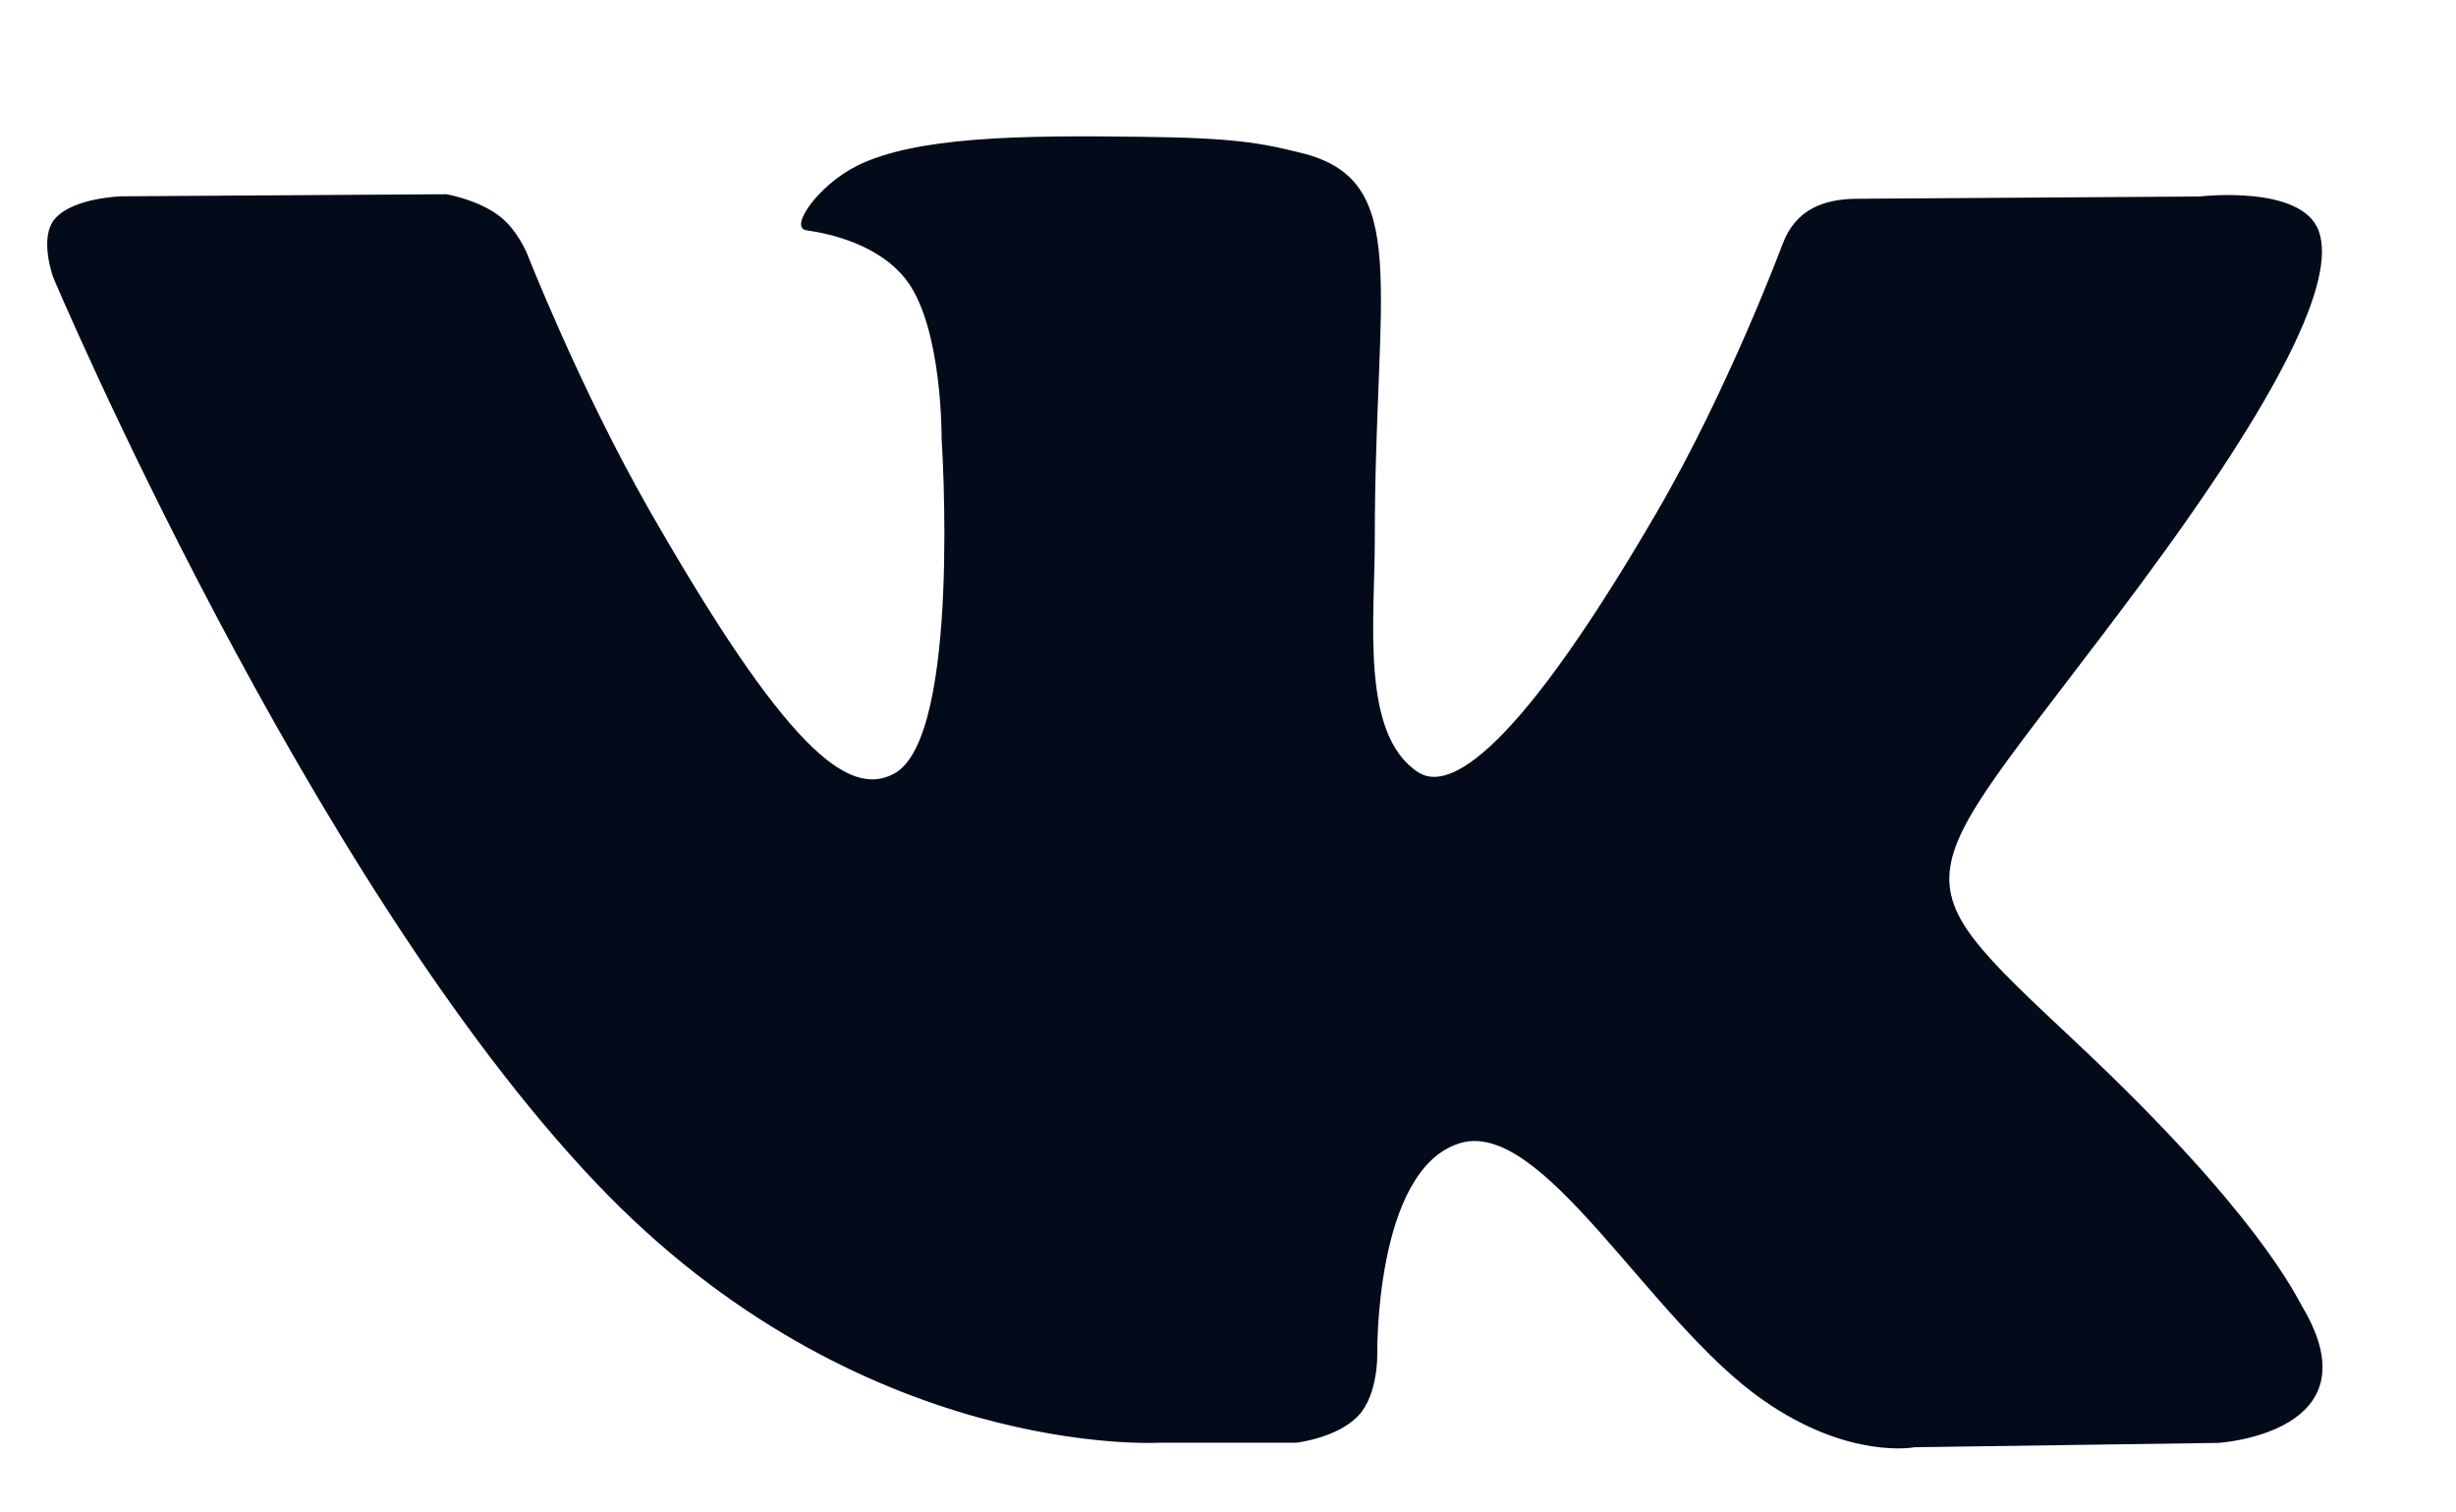
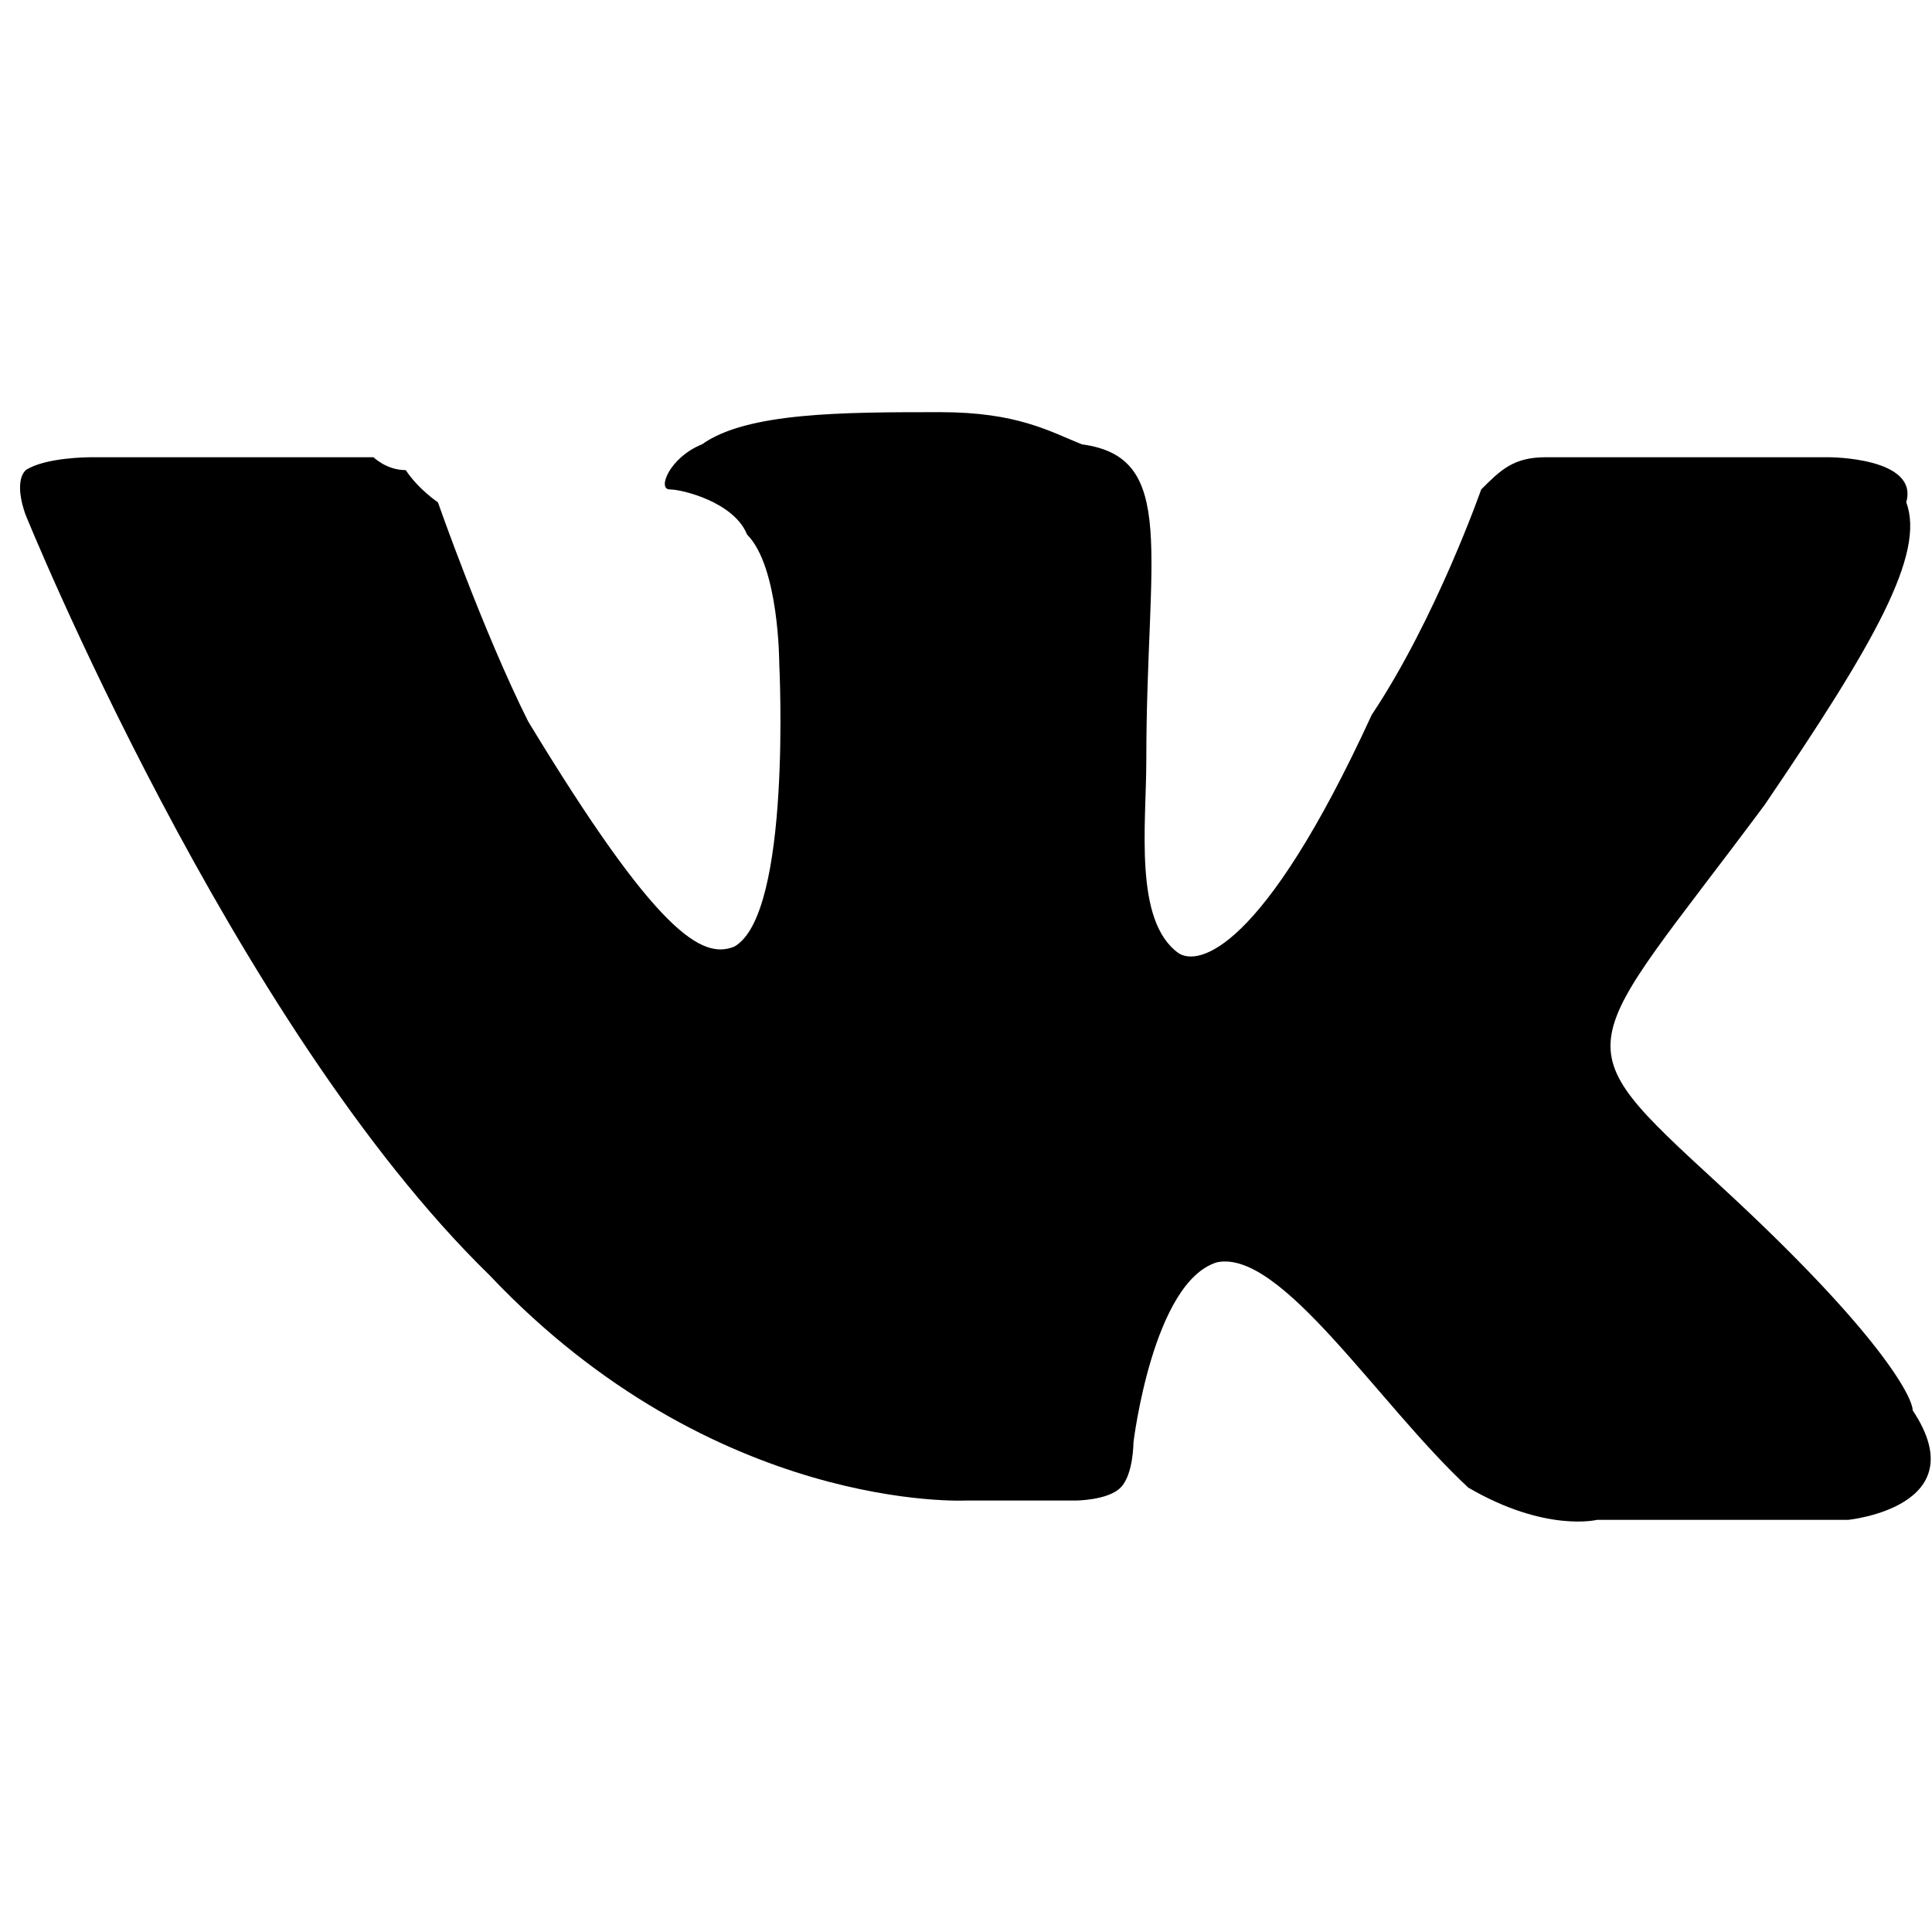
- <svg xmlns="http://www.w3.org/2000/svg" width="13" height="8" viewBox="0 0 13 8" fill="none">
-   <path d="M7.723 6.052C8.165 5.909 8.732 6.996 9.336 7.413C9.788 7.728 10.135 7.66 10.135 7.66L11.743 7.637C11.743 7.637 12.584 7.585 12.187 6.917C12.154 6.862 11.954 6.422 10.99 5.518C9.982 4.572 10.118 4.725 11.332 3.09C12.071 2.093 12.367 1.484 12.274 1.224C12.186 0.975 11.643 1.04 11.643 1.04L9.831 1.052C9.654 1.053 9.505 1.107 9.436 1.291C9.435 1.293 9.149 2.062 8.767 2.716C7.961 4.1 7.639 4.174 7.506 4.087C7.2 3.887 7.277 3.283 7.277 2.854C7.277 1.512 7.477 0.953 6.886 0.809C6.688 0.76 6.543 0.729 6.039 0.724C5.395 0.715 4.847 0.724 4.537 0.877C4.331 0.98 4.173 1.206 4.269 1.219C4.389 1.236 4.659 1.293 4.804 1.491C4.989 1.746 4.984 2.319 4.984 2.319C4.984 2.319 5.09 3.899 4.734 4.094C4.489 4.229 4.155 3.955 3.436 2.698C3.069 2.055 2.791 1.345 2.791 1.345C2.791 1.345 2.738 1.213 2.64 1.141C2.525 1.055 2.362 1.028 2.362 1.028L0.643 1.039C0.643 1.039 0.384 1.046 0.289 1.16C0.205 1.261 0.282 1.469 0.282 1.469C0.282 1.469 1.629 4.656 3.155 6.261C4.553 7.734 6.142 7.636 6.142 7.636H6.862C6.862 7.636 7.08 7.611 7.191 7.492C7.294 7.381 7.29 7.172 7.29 7.172C7.29 7.172 7.275 6.195 7.723 6.052Z" fill="#030A1A" />
+ <svg xmlns="http://www.w3.org/2000/svg" version="1.1" id="Layer_1" x="0px" y="0px" viewBox="0 0 30 30" style="enable-background:new 0 0 30 30;" xml:space="preserve">
+   <path d="M18.9,19.6c1-0.2,2.5,2.2,3.9,3.5c1.2,0.7,2,0.5,2,0.5h3.9c0,0,2-0.2,1-1.7c0-0.2-0.5-1.2-3-3.5s-2.2-2,0.7-5.9  c1.7-2.5,2.5-3.9,2.2-4.7c0.2-0.7-1.2-0.7-1.2-0.7h-4.4c-0.5,0-0.7,0.2-1,0.5c0,0-0.7,2-1.7,3.5c-1.7,3.7-2.7,3.9-3,3.7  c-0.7-0.5-0.5-2-0.5-3c0-3.2,0.5-4.7-1-4.9c-0.5-0.2-1-0.5-2.2-0.5c-1.5,0-3,0-3.7,0.5c-0.5,0.2-0.7,0.7-0.5,0.7  c0.2,0,1,0.2,1.2,0.7c0.5,0.5,0.5,2,0.5,2s0.2,3.9-0.7,4.4c-0.5,0.2-1.2-0.2-3.2-3.5C7.5,9.8,6.8,7.8,6.8,7.8S6.5,7.6,6.3,7.3  C6,7.3,5.8,7.1,5.8,7.1H1.4c0,0-0.7,0-1,0.2c-0.2,0.2,0,0.7,0,0.7s3.2,7.9,7.2,11.8c3.5,3.7,7.4,3.5,7.4,3.5h1.7c0,0,0.5,0,0.7-0.2  s0.2-0.7,0.2-0.7S17.9,19.9,18.9,19.6z" />
</svg>
